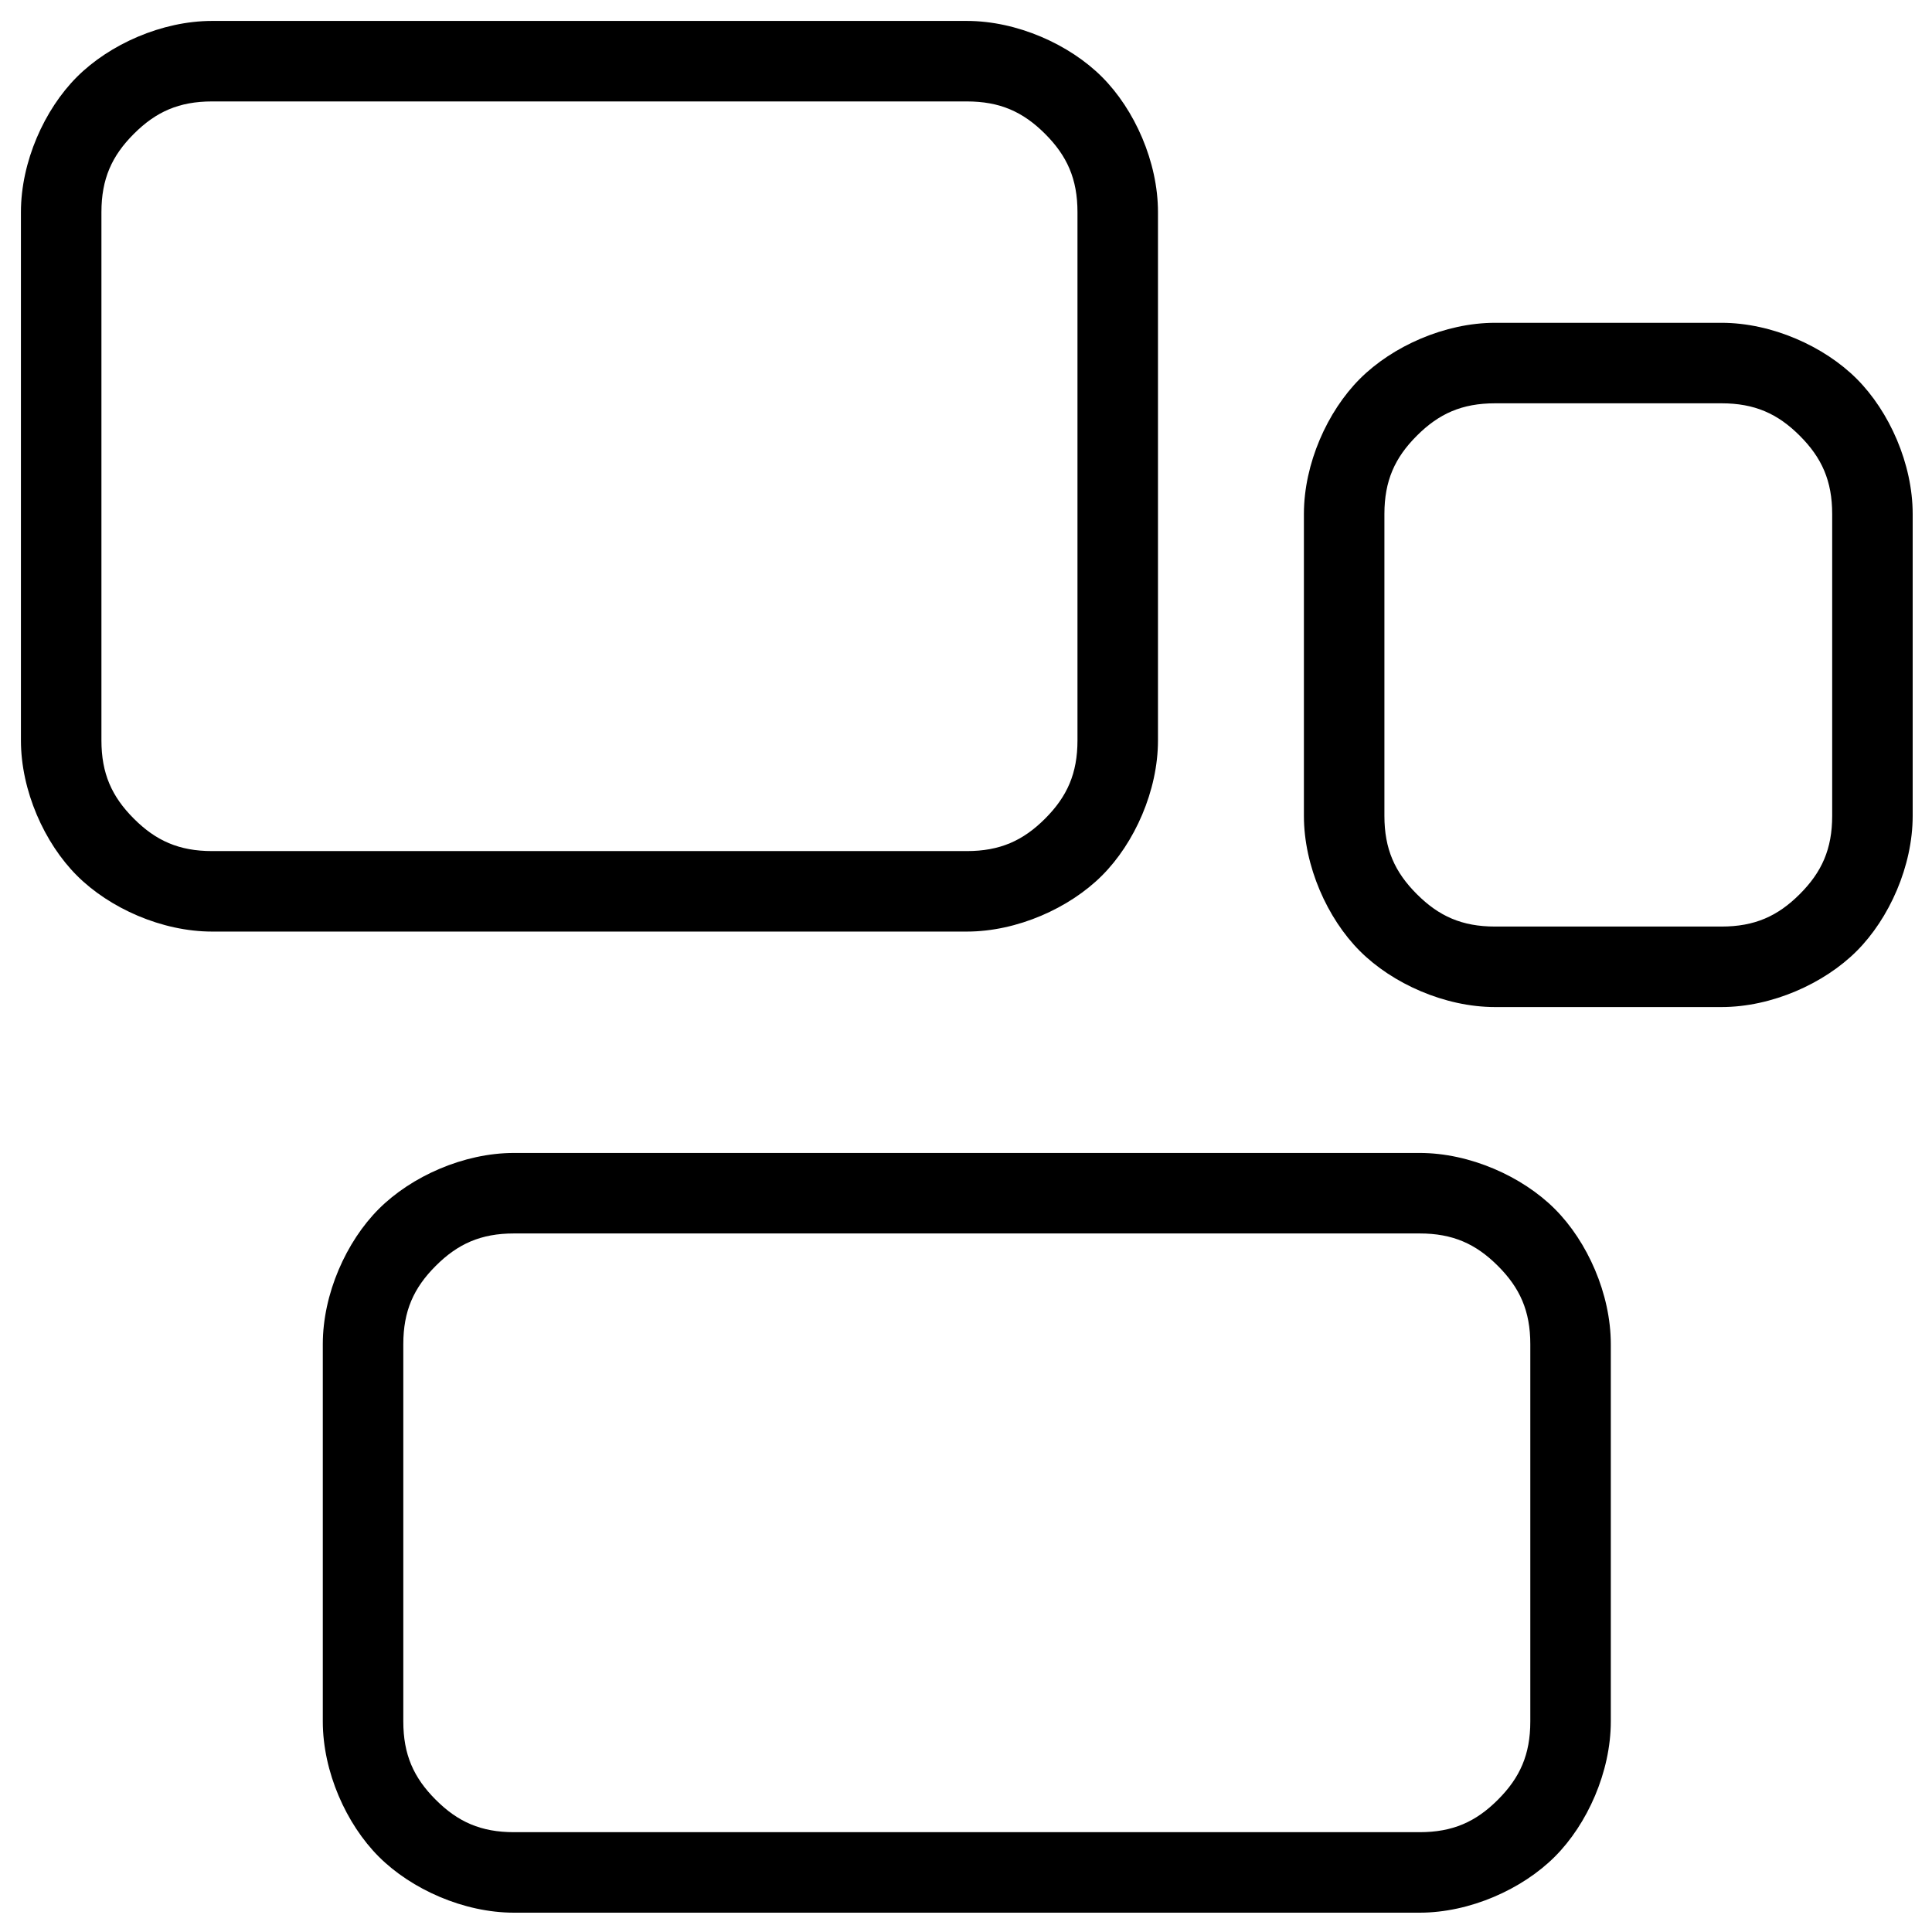
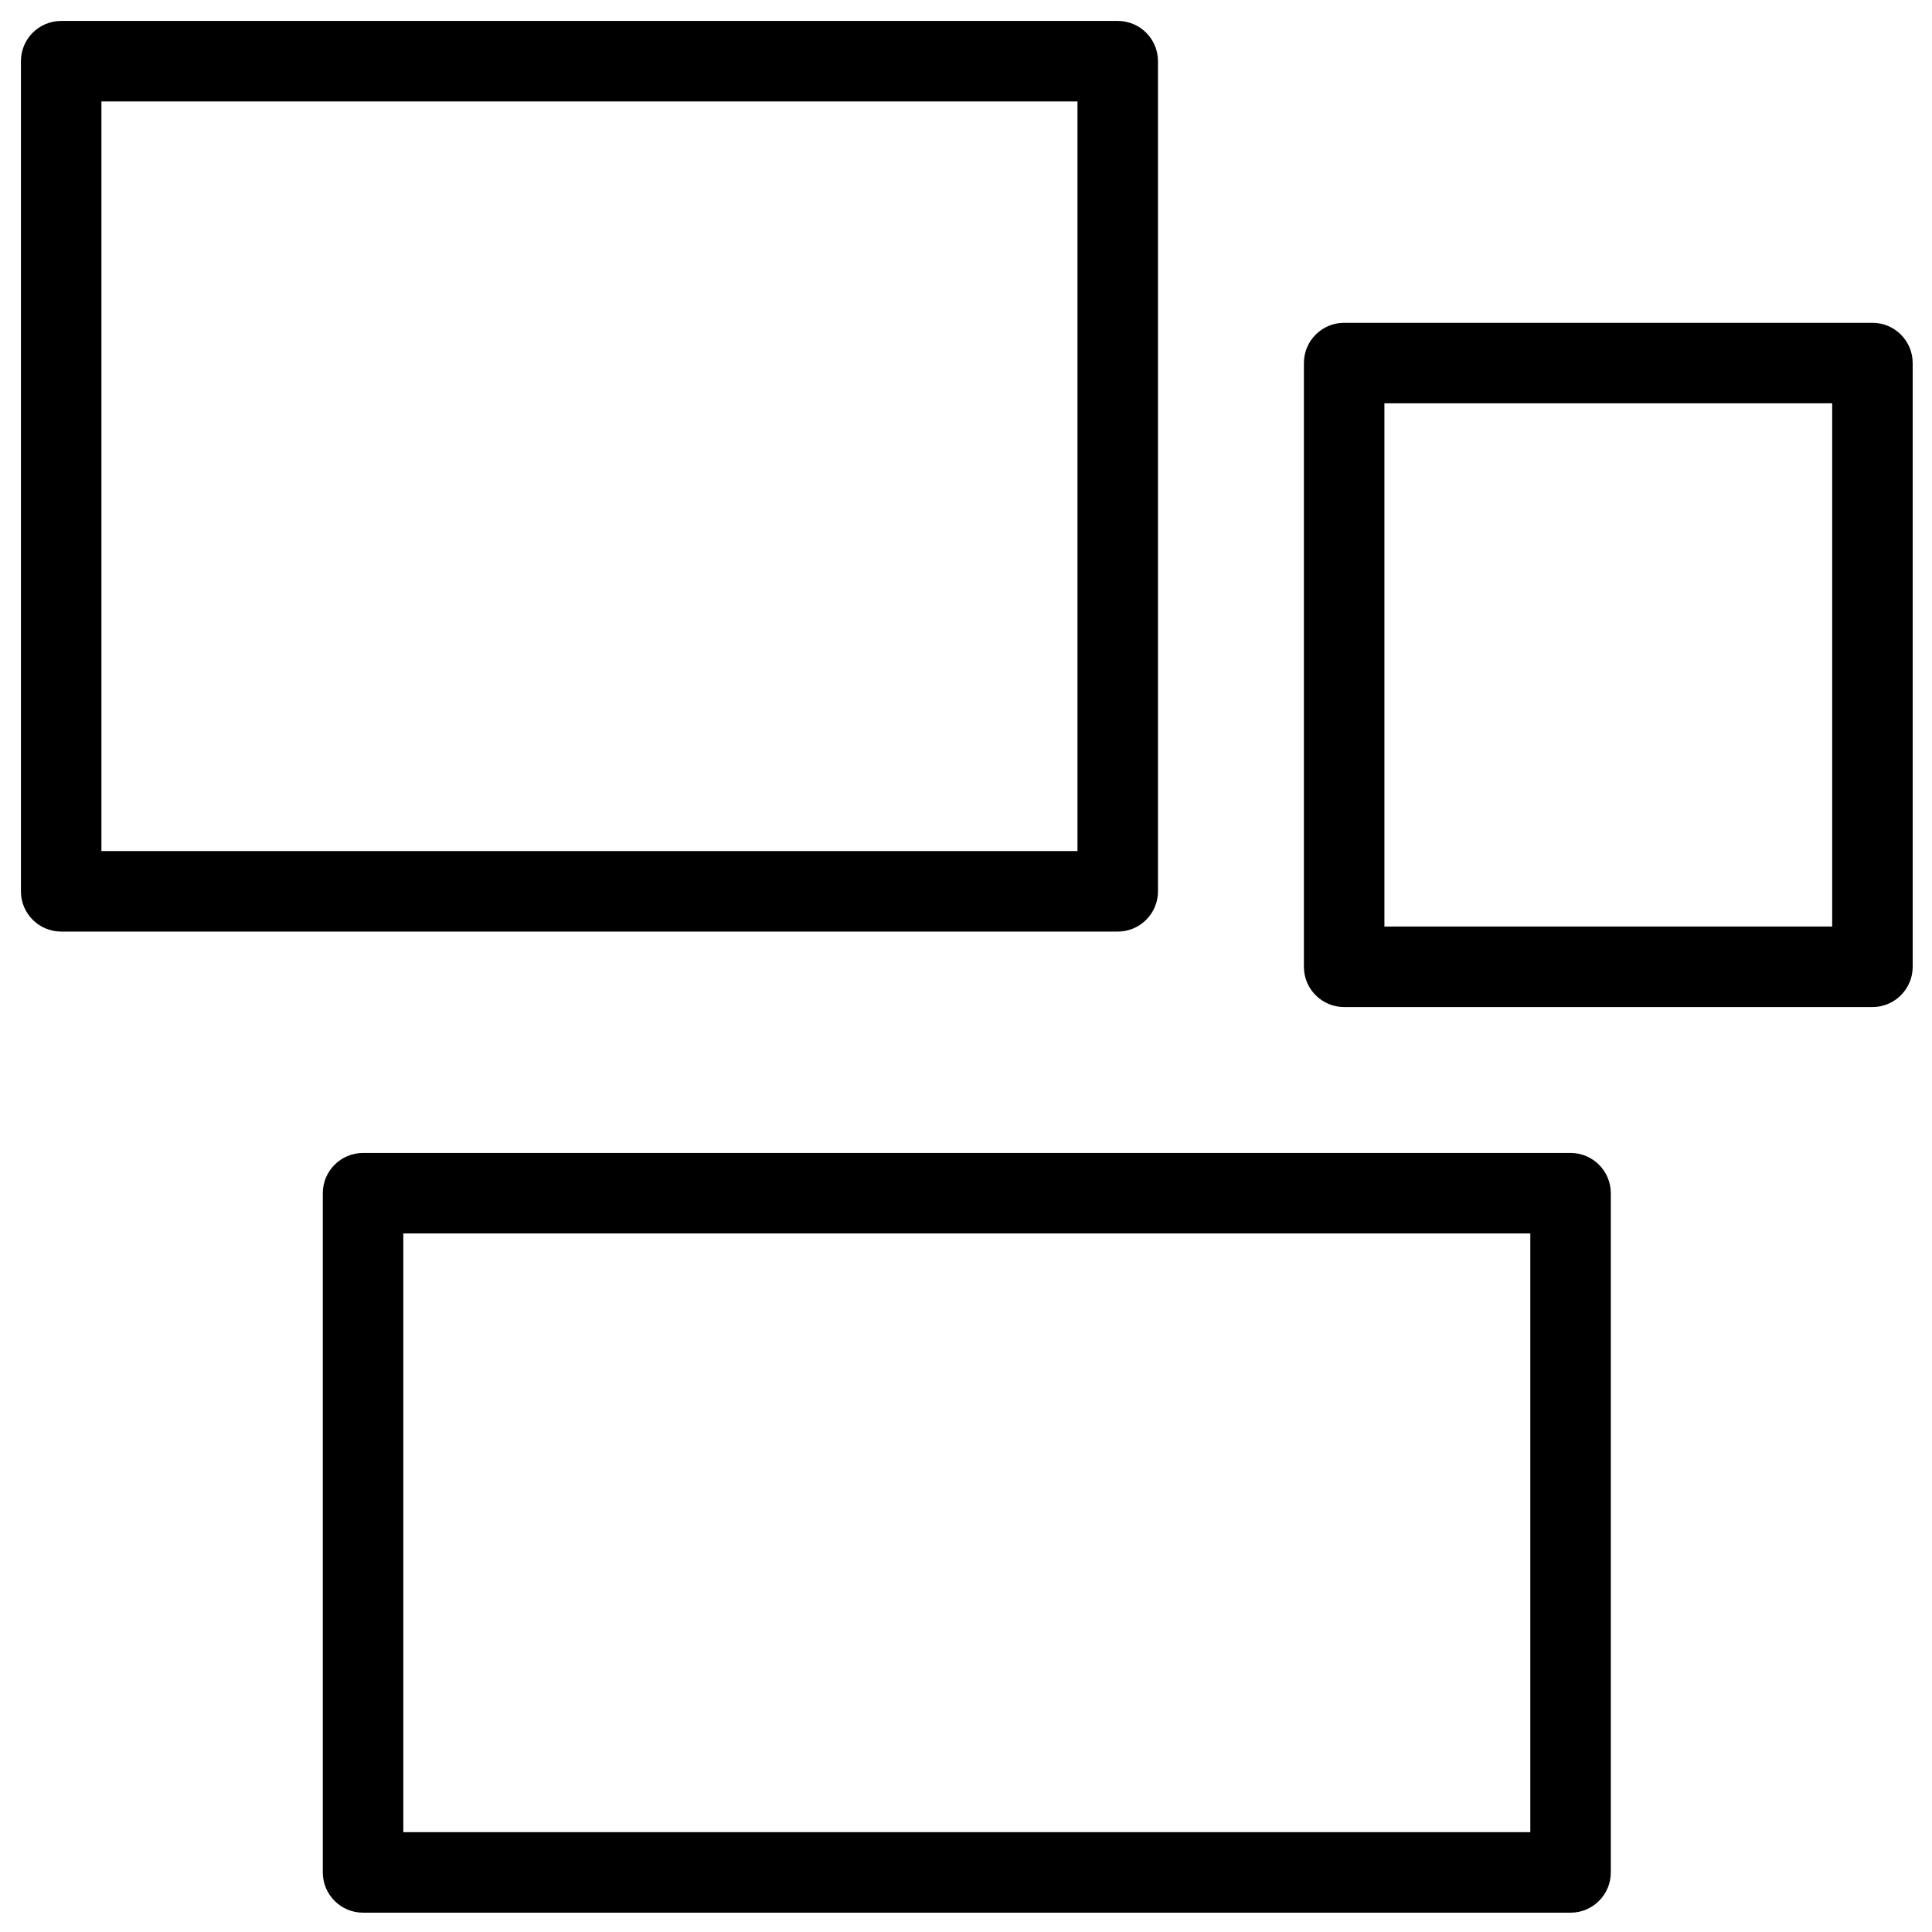
<svg xmlns="http://www.w3.org/2000/svg" width="600pt" height="600pt" version="1.1" viewBox="-19 -19 600 600">
-   <path d="M-12.50 46.88C-12.50 31.26 -5.22 15.00 4.89 4.89C15.00 -5.22 31.26 -12.50 46.87 -12.50L281.25 -12.50C296.86 -12.50 313.12 -5.22 323.23 4.89C333.35 15.00 340.62 31.26 340.62 46.88L340.62 210.94C340.62 226.55 333.35 242.81 323.23 252.92C313.12 263.03 296.86 270.31 281.25 270.31L46.88 270.31C31.26 270.31 15.00 263.03 4.89 252.92C-5.22 242.81 -12.50 226.55 -12.50 210.94L-12.50 46.88ZM12.50 46.88L12.50 210.94C12.50 221.21 15.71 228.39 22.57 235.24C29.42 242.10 36.60 245.31 46.88 245.31L281.25 245.31C291.52 245.31 298.70 242.10 305.56 235.24C312.41 228.39 315.62 221.21 315.62 210.94L315.62 46.88C315.62 36.60 312.41 29.42 305.56 22.57C298.70 15.71 291.52 12.50 281.25 12.50L46.88 12.50C36.60 12.50 29.42 15.71 22.57 22.57C15.71 29.42 12.50 36.60 12.50 46.88ZM385.94 140.62C385.94 125.01 393.22 108.75 403.33 98.64C413.44 88.53 429.70 81.25 445.31 81.25L515.62 81.25C531.24 81.25 547.50 88.53 557.61 98.64C567.72 108.75 575.00 125.01 575.00 140.62L575.00 234.38C575.00 249.99 567.72 266.25 557.61 276.36C547.50 286.47 531.24 293.75 515.62 293.75L445.31 293.75C429.70 293.75 413.44 286.47 403.33 276.36C393.22 266.25 385.94 249.99 385.94 234.38L385.94 140.62ZM410.94 140.62L410.94 234.38C410.94 244.65 414.15 251.83 421.01 258.68C427.86 265.54 435.04 268.75 445.31 268.75L515.62 268.75C525.90 268.75 533.08 265.54 539.93 258.68C546.79 251.83 550.00 244.65 550.00 234.38L550.00 140.62C550.00 130.35 546.79 123.17 539.93 116.32C533.08 109.46 525.90 106.25 515.62 106.25L445.31 106.25C435.04 106.25 427.86 109.46 421.01 116.32C414.15 123.17 410.94 130.35 410.94 140.62ZM81.25 398.44C81.25 382.82 88.53 366.56 98.64 356.45C108.75 346.34 125.01 339.06 140.62 339.06L421.88 339.06C437.49 339.06 453.75 346.34 463.86 356.45C473.97 366.56 481.25 382.82 481.25 398.44L481.25 515.62C481.25 531.24 473.97 547.50 463.86 557.61C453.75 567.72 437.49 575.00 421.88 575.00L140.62 575.00C125.01 575.00 108.75 567.72 98.64 557.61C88.53 547.50 81.25 531.24 81.25 515.62L81.25 398.44ZM106.25 398.44L106.25 515.62C106.25 525.90 109.46 533.08 116.32 539.93C123.17 546.79 130.35 550.00 140.62 550.00L421.88 550.00C432.15 550.00 439.33 546.79 446.18 539.93C453.04 533.08 456.25 525.90 456.25 515.62L456.25 398.44C456.25 388.16 453.04 380.98 446.18 374.13C439.33 367.28 432.15 364.06 421.88 364.06L140.62 364.06C130.35 364.06 123.17 367.28 116.32 374.13C109.46 380.98 106.25 388.16 106.25 398.44Z" fill-rule="nonzero" />
+   <path d="M0.00 -12.50L328.12 -12.50C335.03 -12.50 340.62 -6.90 340.62 0.00C340.62 6.90 335.03 12.50 328.12 12.50C321.22 12.50 315.62 6.90 315.62 0.00L340.62 0.00L340.62 257.81C340.62 264.72 335.03 270.31 328.12 270.31L0.00 270.31C-6.90 270.31 -12.50 264.72 -12.50 257.81L-12.50 0.00C-12.50 -6.90 -6.90 -12.50 0.00 -12.50ZM12.50 0.00L12.50 257.81L0.00 257.81L0.00 245.31L328.12 245.31L328.12 257.81L315.62 257.81L315.62 0.00L328.12 0.00L328.12 12.50L0.00 12.50L0.00 0.00L12.50 0.00ZM398.44 81.25L562.50 81.25C569.40 81.25 575.00 86.85 575.00 93.75C575.00 100.65 569.40 106.25 562.50 106.25C555.60 106.25 550.00 100.65 550.00 93.75L575.00 93.75L575.00 281.25C575.00 288.15 569.40 293.75 562.50 293.75L398.44 293.75C391.53 293.75 385.94 288.15 385.94 281.25L385.94 93.75C385.94 86.85 391.53 81.25 398.44 81.25ZM410.94 93.75L410.94 281.25L398.44 281.25L398.44 268.75L562.50 268.75L562.50 281.25L550.00 281.25L550.00 93.75L562.50 93.75L562.50 106.25L398.44 106.25L398.44 93.75L410.94 93.75ZM93.75 339.06L468.75 339.06C475.65 339.06 481.25 344.66 481.25 351.56C481.25 358.47 475.65 364.06 468.75 364.06C461.85 364.06 456.25 358.47 456.25 351.56L481.25 351.56L481.25 562.50C481.25 569.40 475.65 575.00 468.75 575.00L93.75 575.00C86.85 575.00 81.25 569.40 81.25 562.50L81.25 351.56C81.25 344.66 86.85 339.06 93.75 339.06ZM106.25 351.56L106.25 562.50L93.75 562.50L93.75 550.00L468.75 550.00L468.75 562.50L456.25 562.50L456.25 351.56L468.75 351.56L468.75 364.06L93.75 364.06L93.75 351.56L106.25 351.56Z" fill-rule="nonzero" />
</svg>
